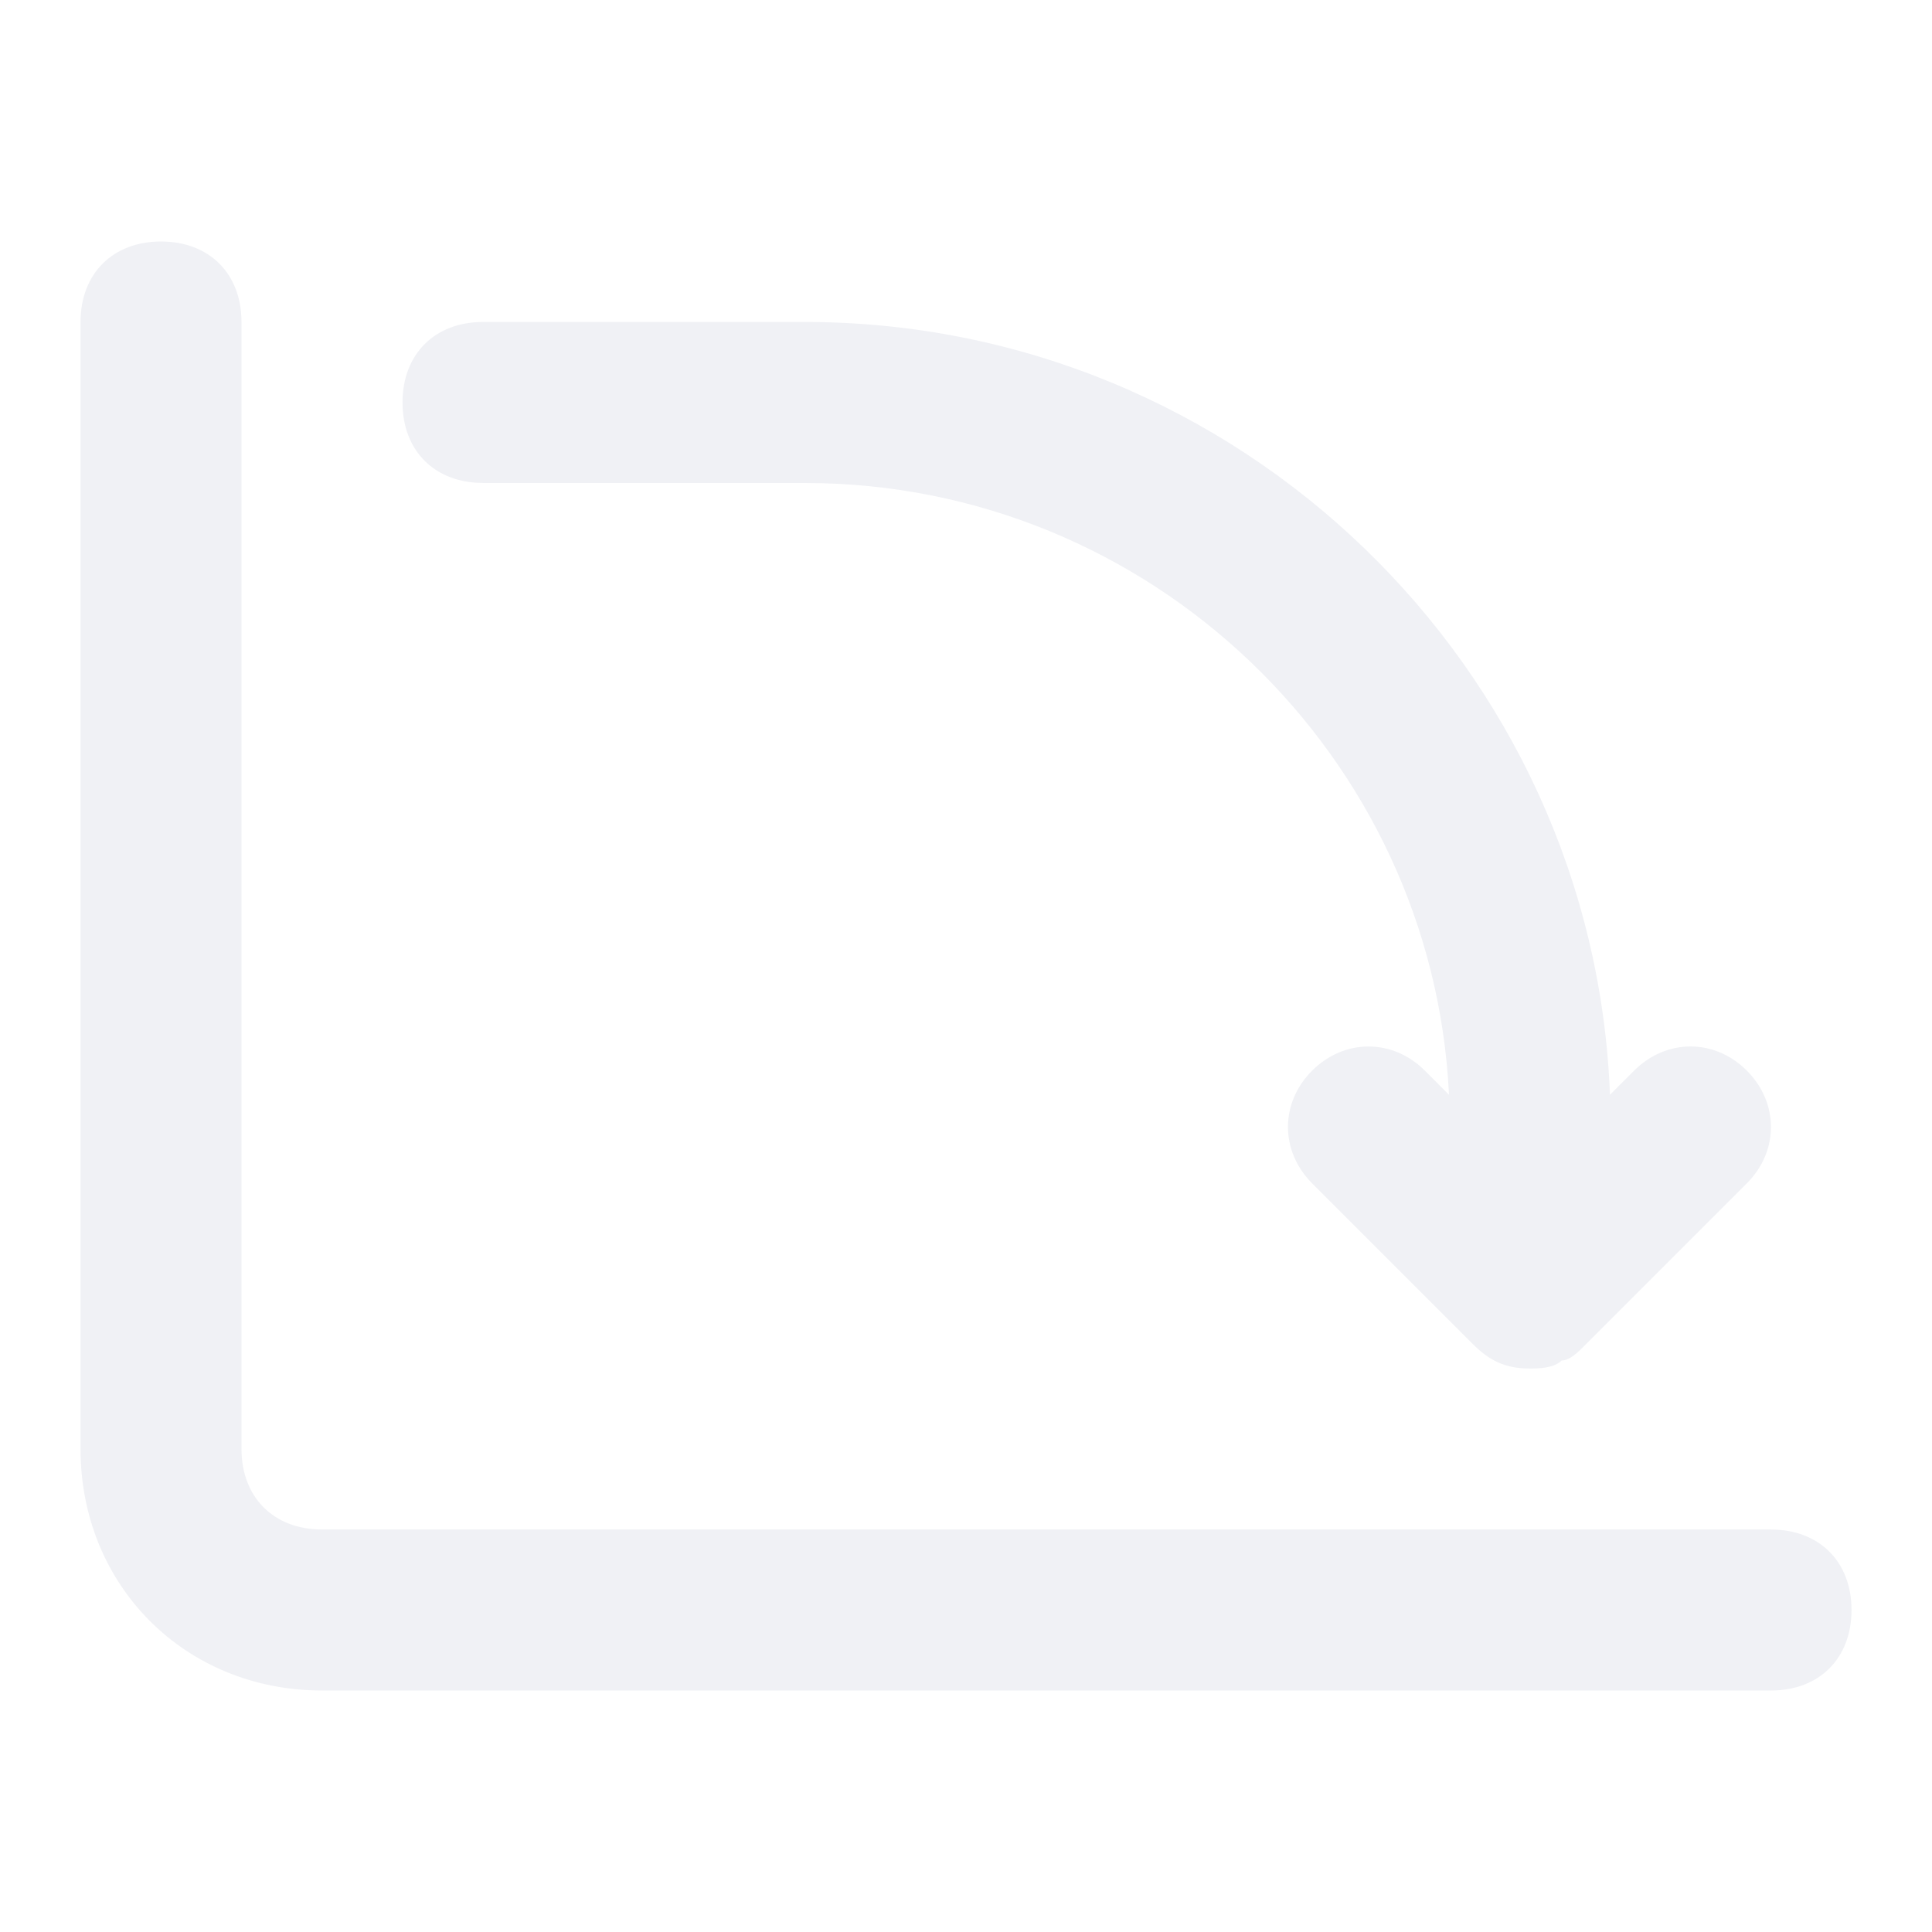
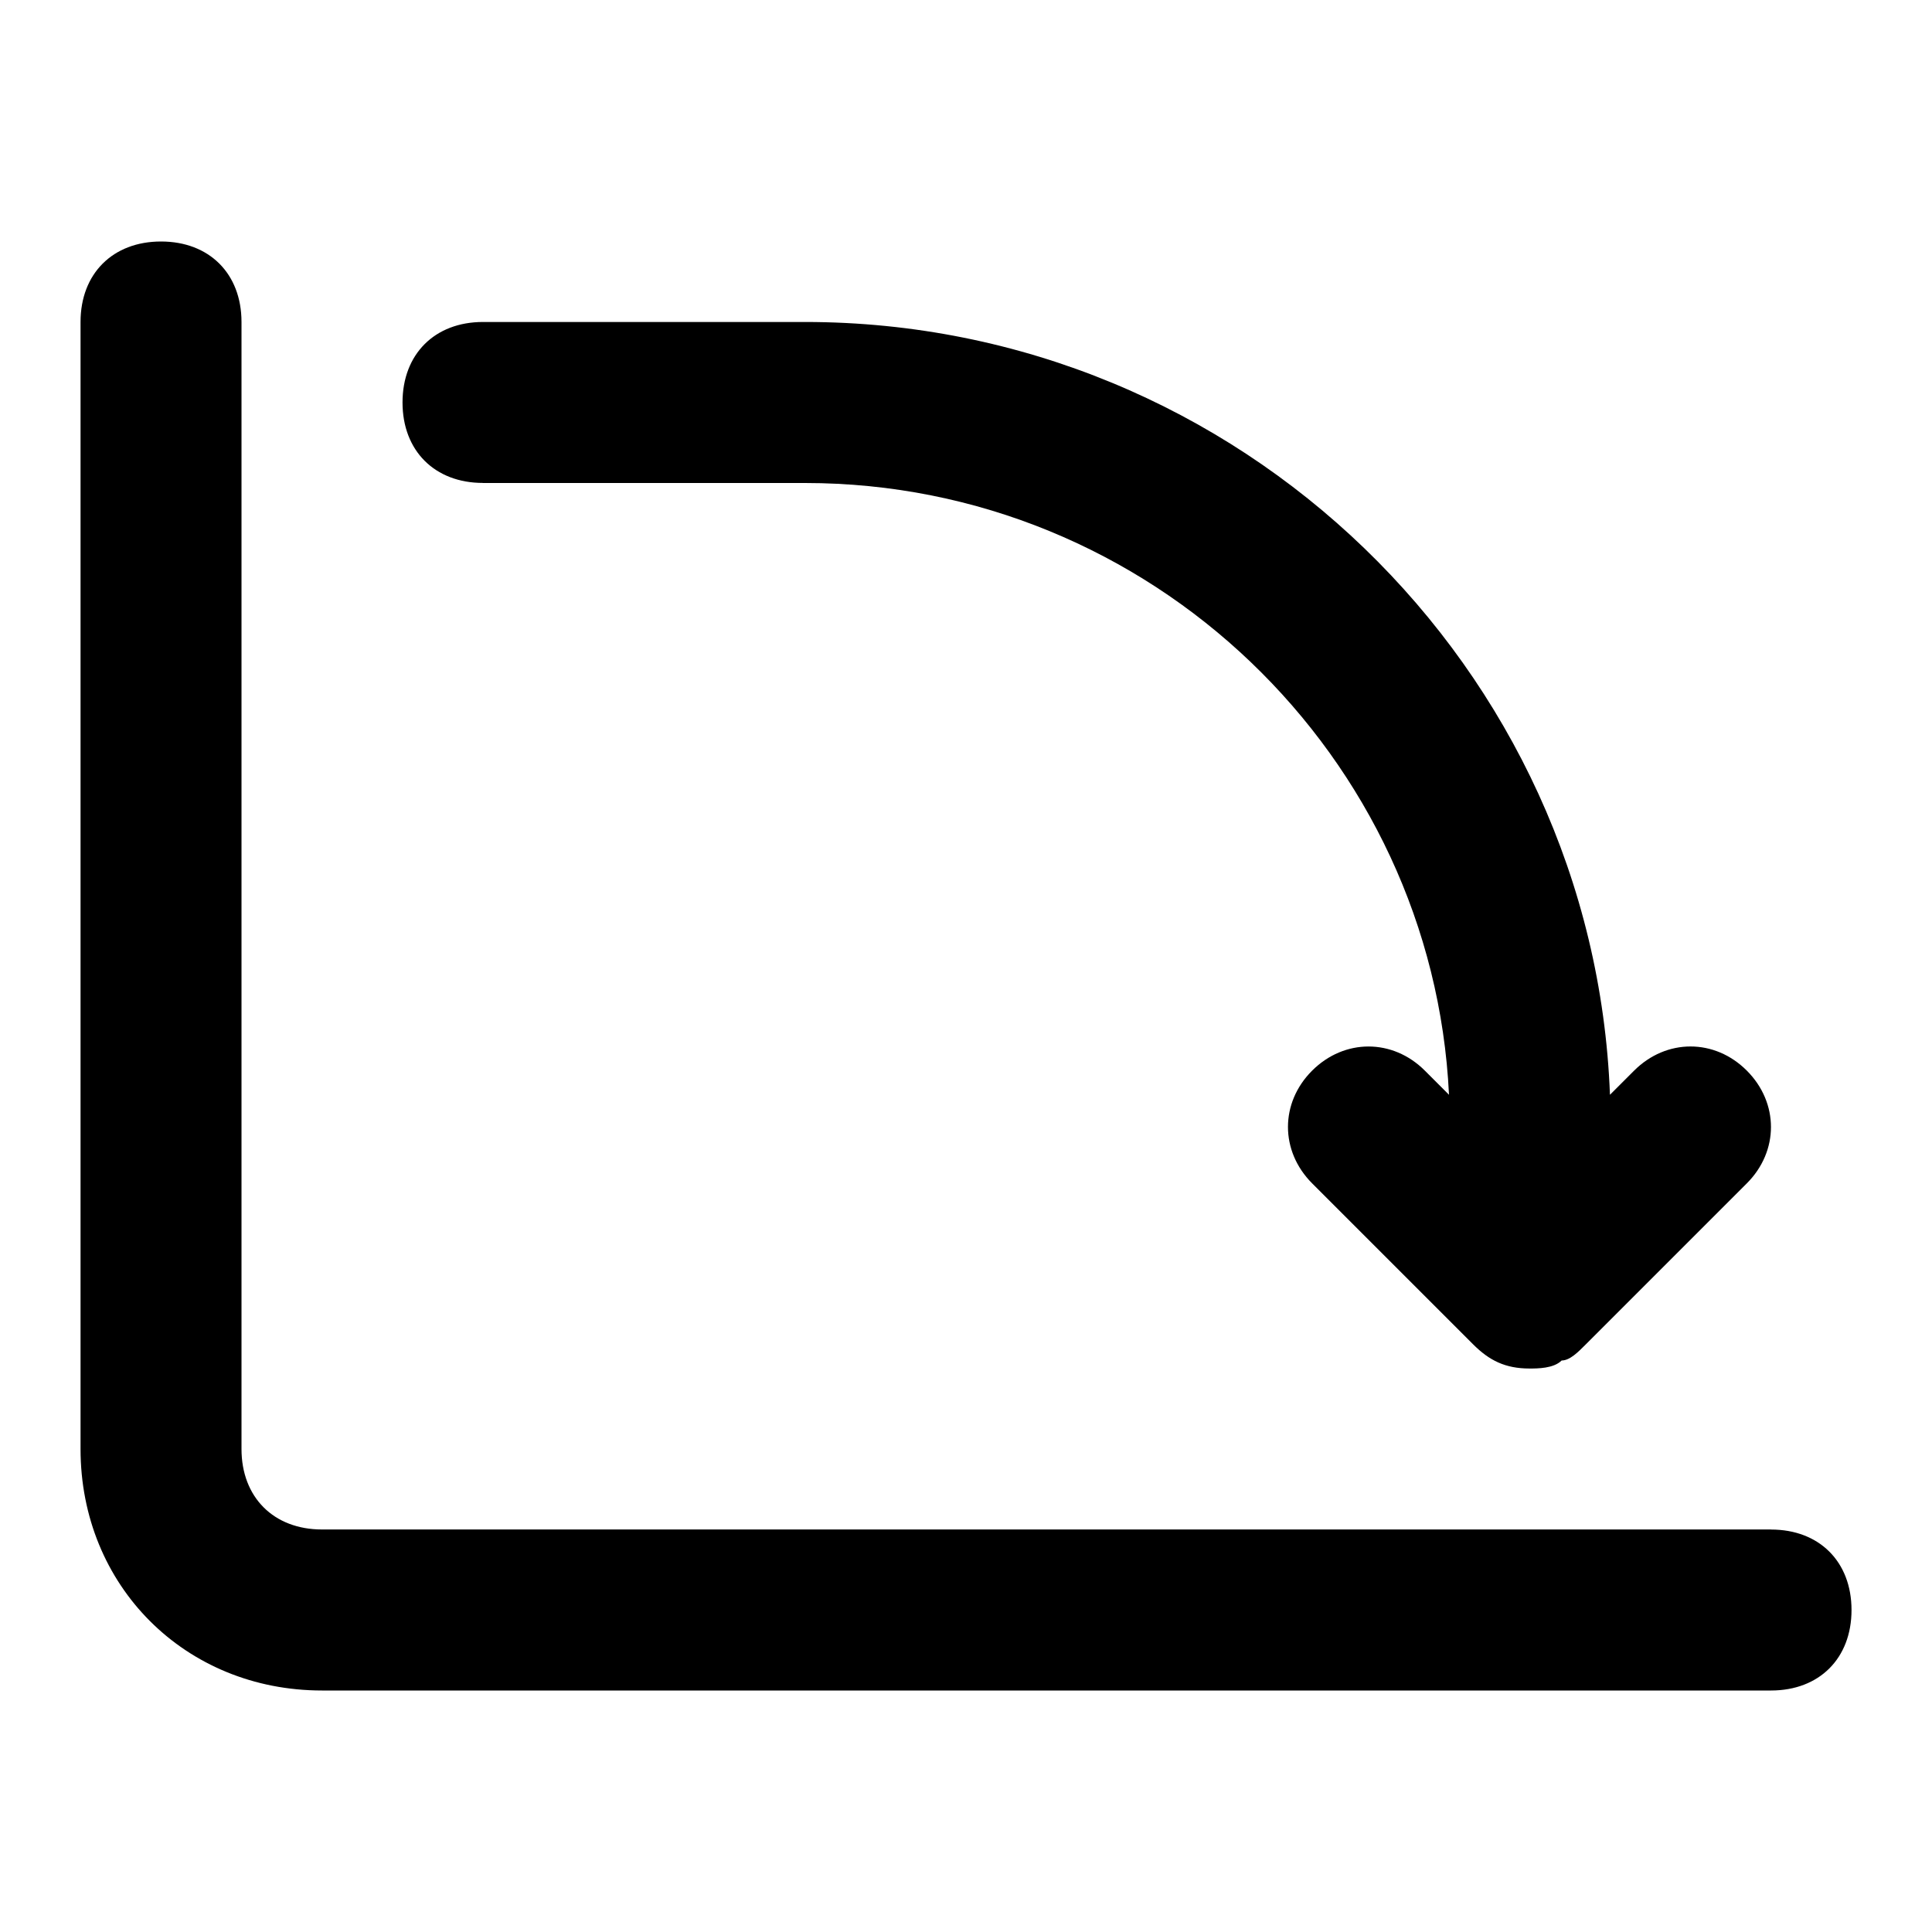
<svg xmlns="http://www.w3.org/2000/svg" version="1.1" width="32" height="32" viewBox="0 0 32 32">
-   <path fill="#f0f1f5" d="M29.333 25.333h-24c-0.8 0-1.333-0.533-1.333-1.333v-18.667c0-0.8-0.533-1.333-1.333-1.333s-1.333 0.533-1.333 1.333v18.667c0 2.267 1.733 4 4 4h24c0.8 0 1.333-0.533 1.333-1.333s-0.533-1.333-1.333-1.333z" />
-   <path fill="#f0f1f5" d="M8 8h5.333c5.733 0 10.4 4.533 10.667 10.133l-0.4-0.4c-0.533-0.533-1.333-0.533-1.867 0s-0.533 1.333 0 1.867l2.667 2.667c0 0 0 0 0 0 0.267 0.267 0.533 0.4 0.933 0.4v0 0c0.133 0 0.4 0 0.533-0.133 0.133 0 0.267-0.133 0.4-0.267 0 0 0 0 0 0l2.667-2.667c0.533-0.533 0.533-1.333 0-1.867s-1.333-0.533-1.867 0l-0.4 0.4c-0.267-7.067-6.133-12.8-13.333-12.8h-5.333c-0.8 0-1.333 0.533-1.333 1.333s0.533 1.333 1.333 1.333z" />
+   <path d="M29.333 25.333h-24c-0.8 0-1.333-0.533-1.333-1.333v-18.667c0-0.8-0.533-1.333-1.333-1.333s-1.333 0.533-1.333 1.333v18.667c0 2.267 1.733 4 4 4h24c0.8 0 1.333-0.533 1.333-1.333s-0.533-1.333-1.333-1.333z" />
+   <path d="M8 8h5.333c5.733 0 10.4 4.533 10.667 10.133l-0.4-0.4c-0.533-0.533-1.333-0.533-1.867 0s-0.533 1.333 0 1.867l2.667 2.667c0 0 0 0 0 0 0.267 0.267 0.533 0.4 0.933 0.4v0 0c0.133 0 0.4 0 0.533-0.133 0.133 0 0.267-0.133 0.4-0.267 0 0 0 0 0 0l2.667-2.667c0.533-0.533 0.533-1.333 0-1.867s-1.333-0.533-1.867 0l-0.4 0.4c-0.267-7.067-6.133-12.8-13.333-12.8h-5.333c-0.8 0-1.333 0.533-1.333 1.333s0.533 1.333 1.333 1.333z" />
</svg>
